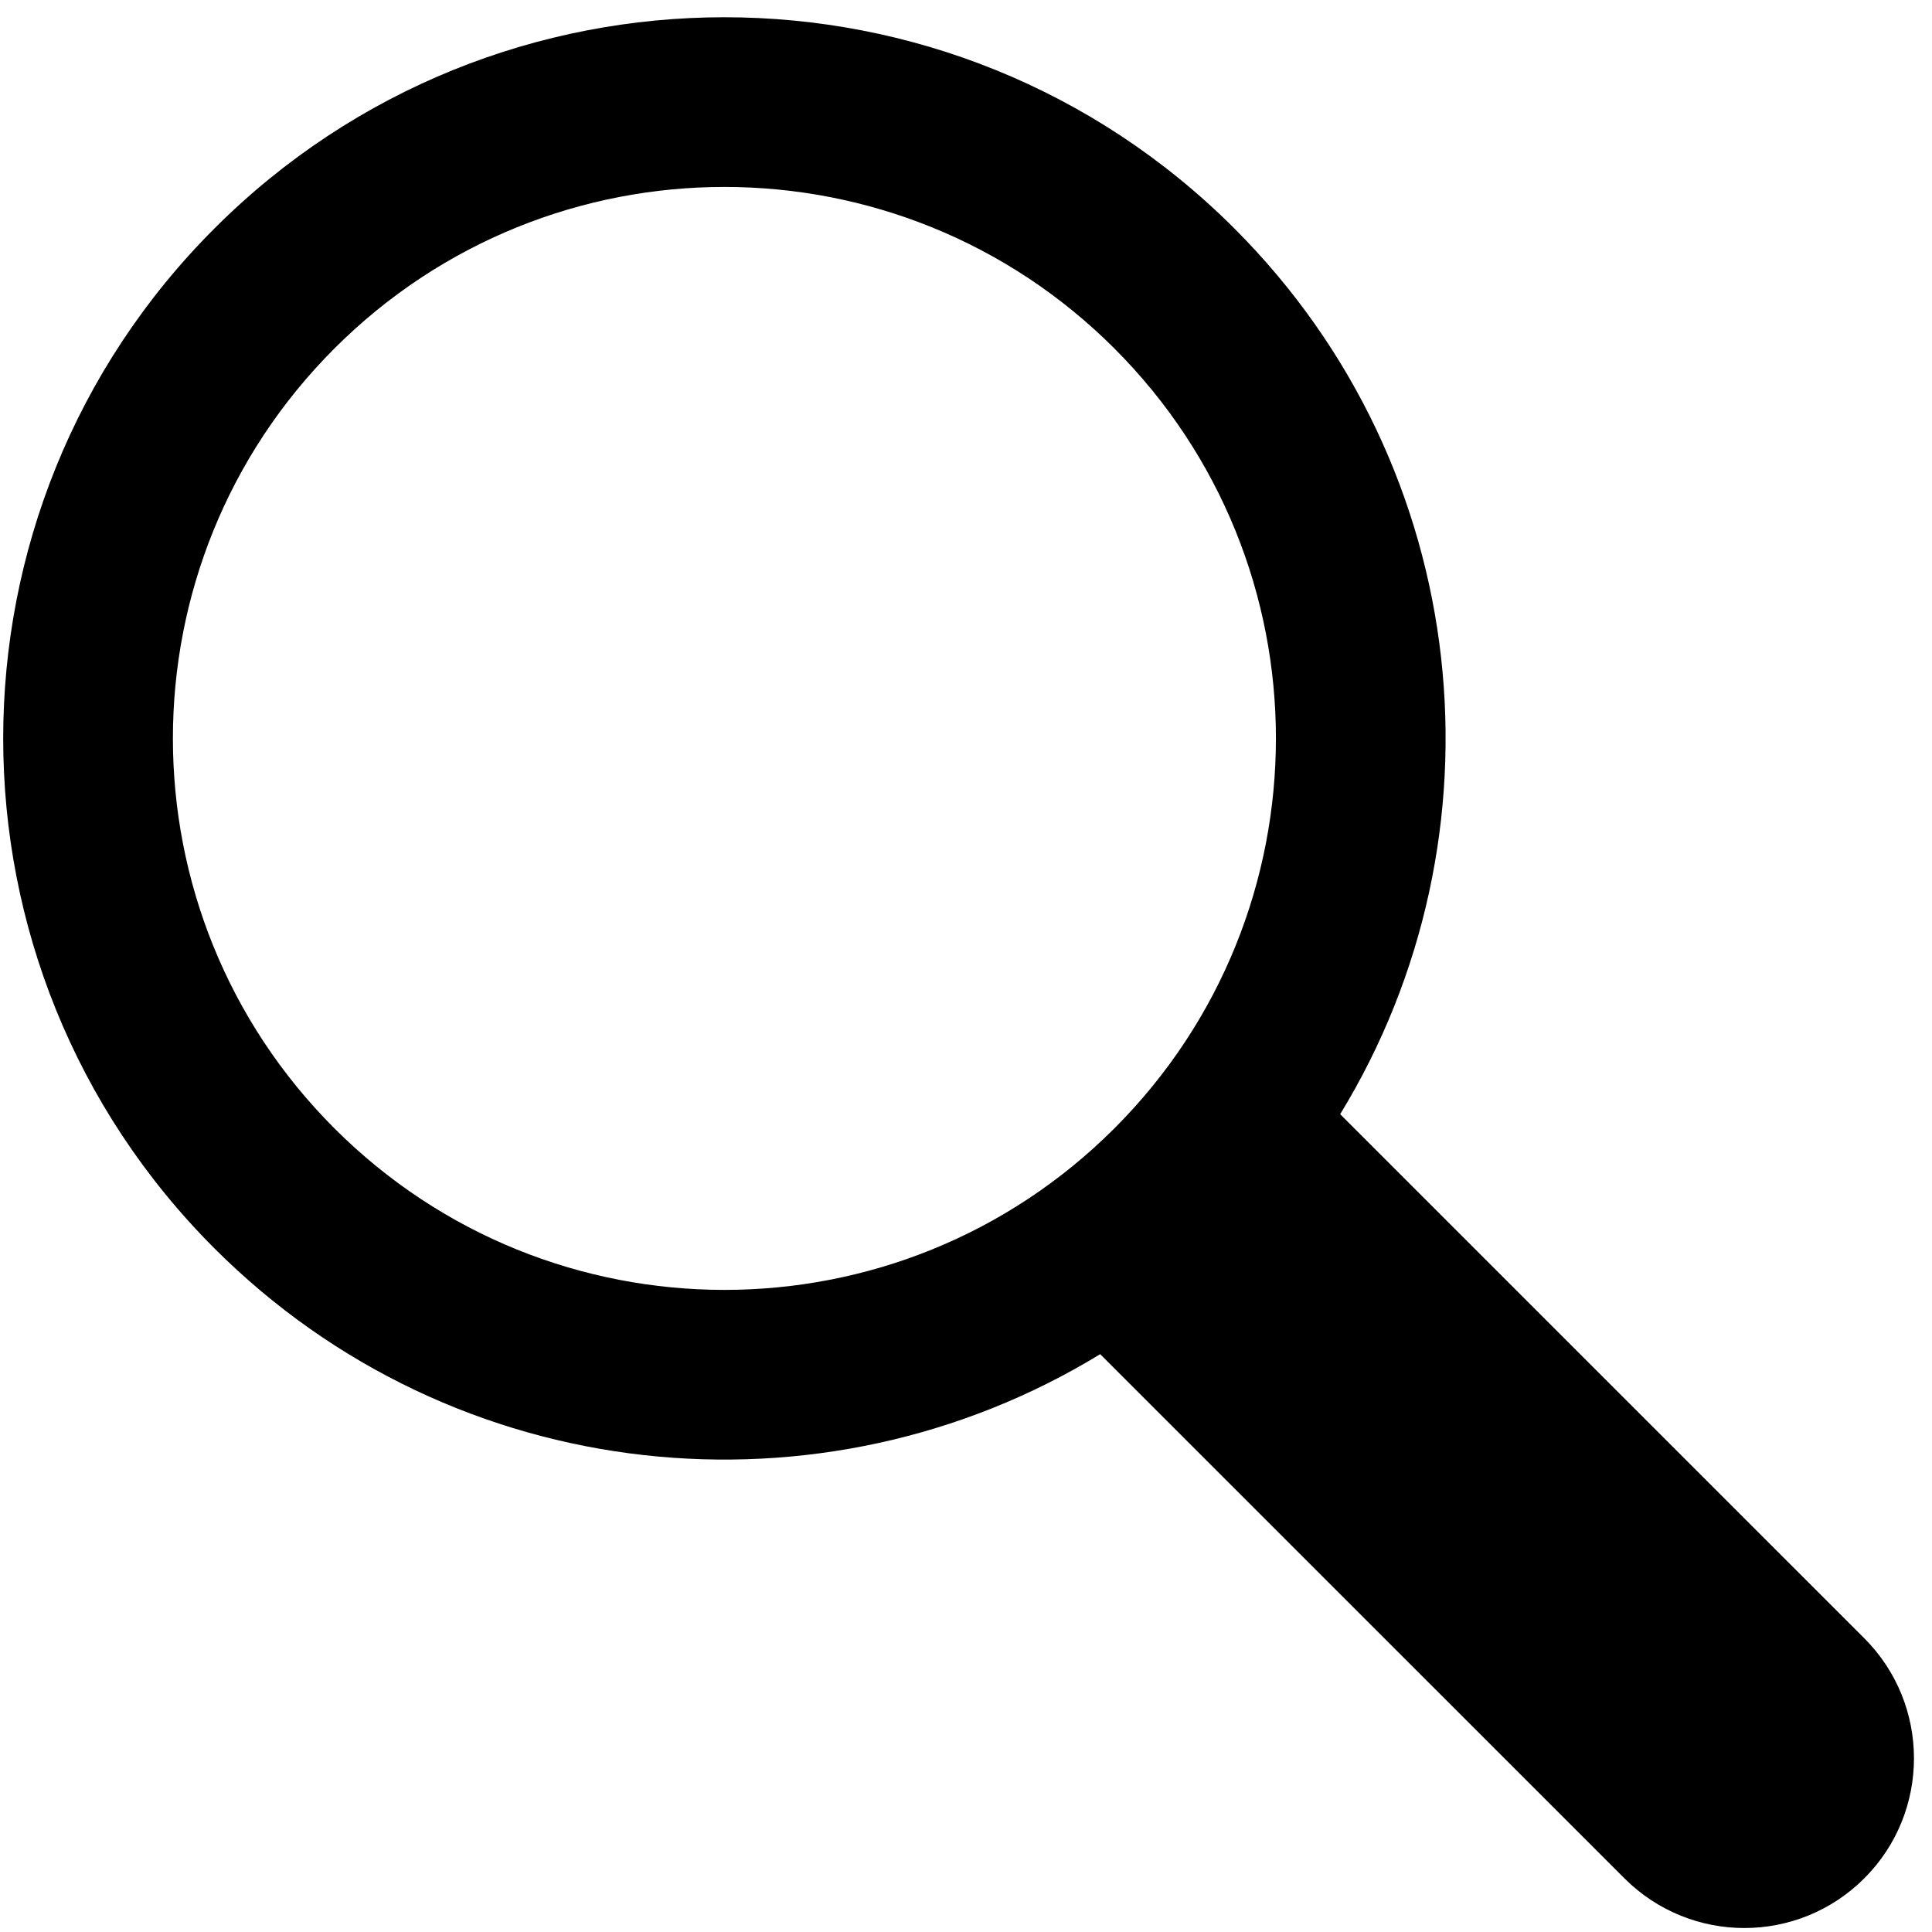
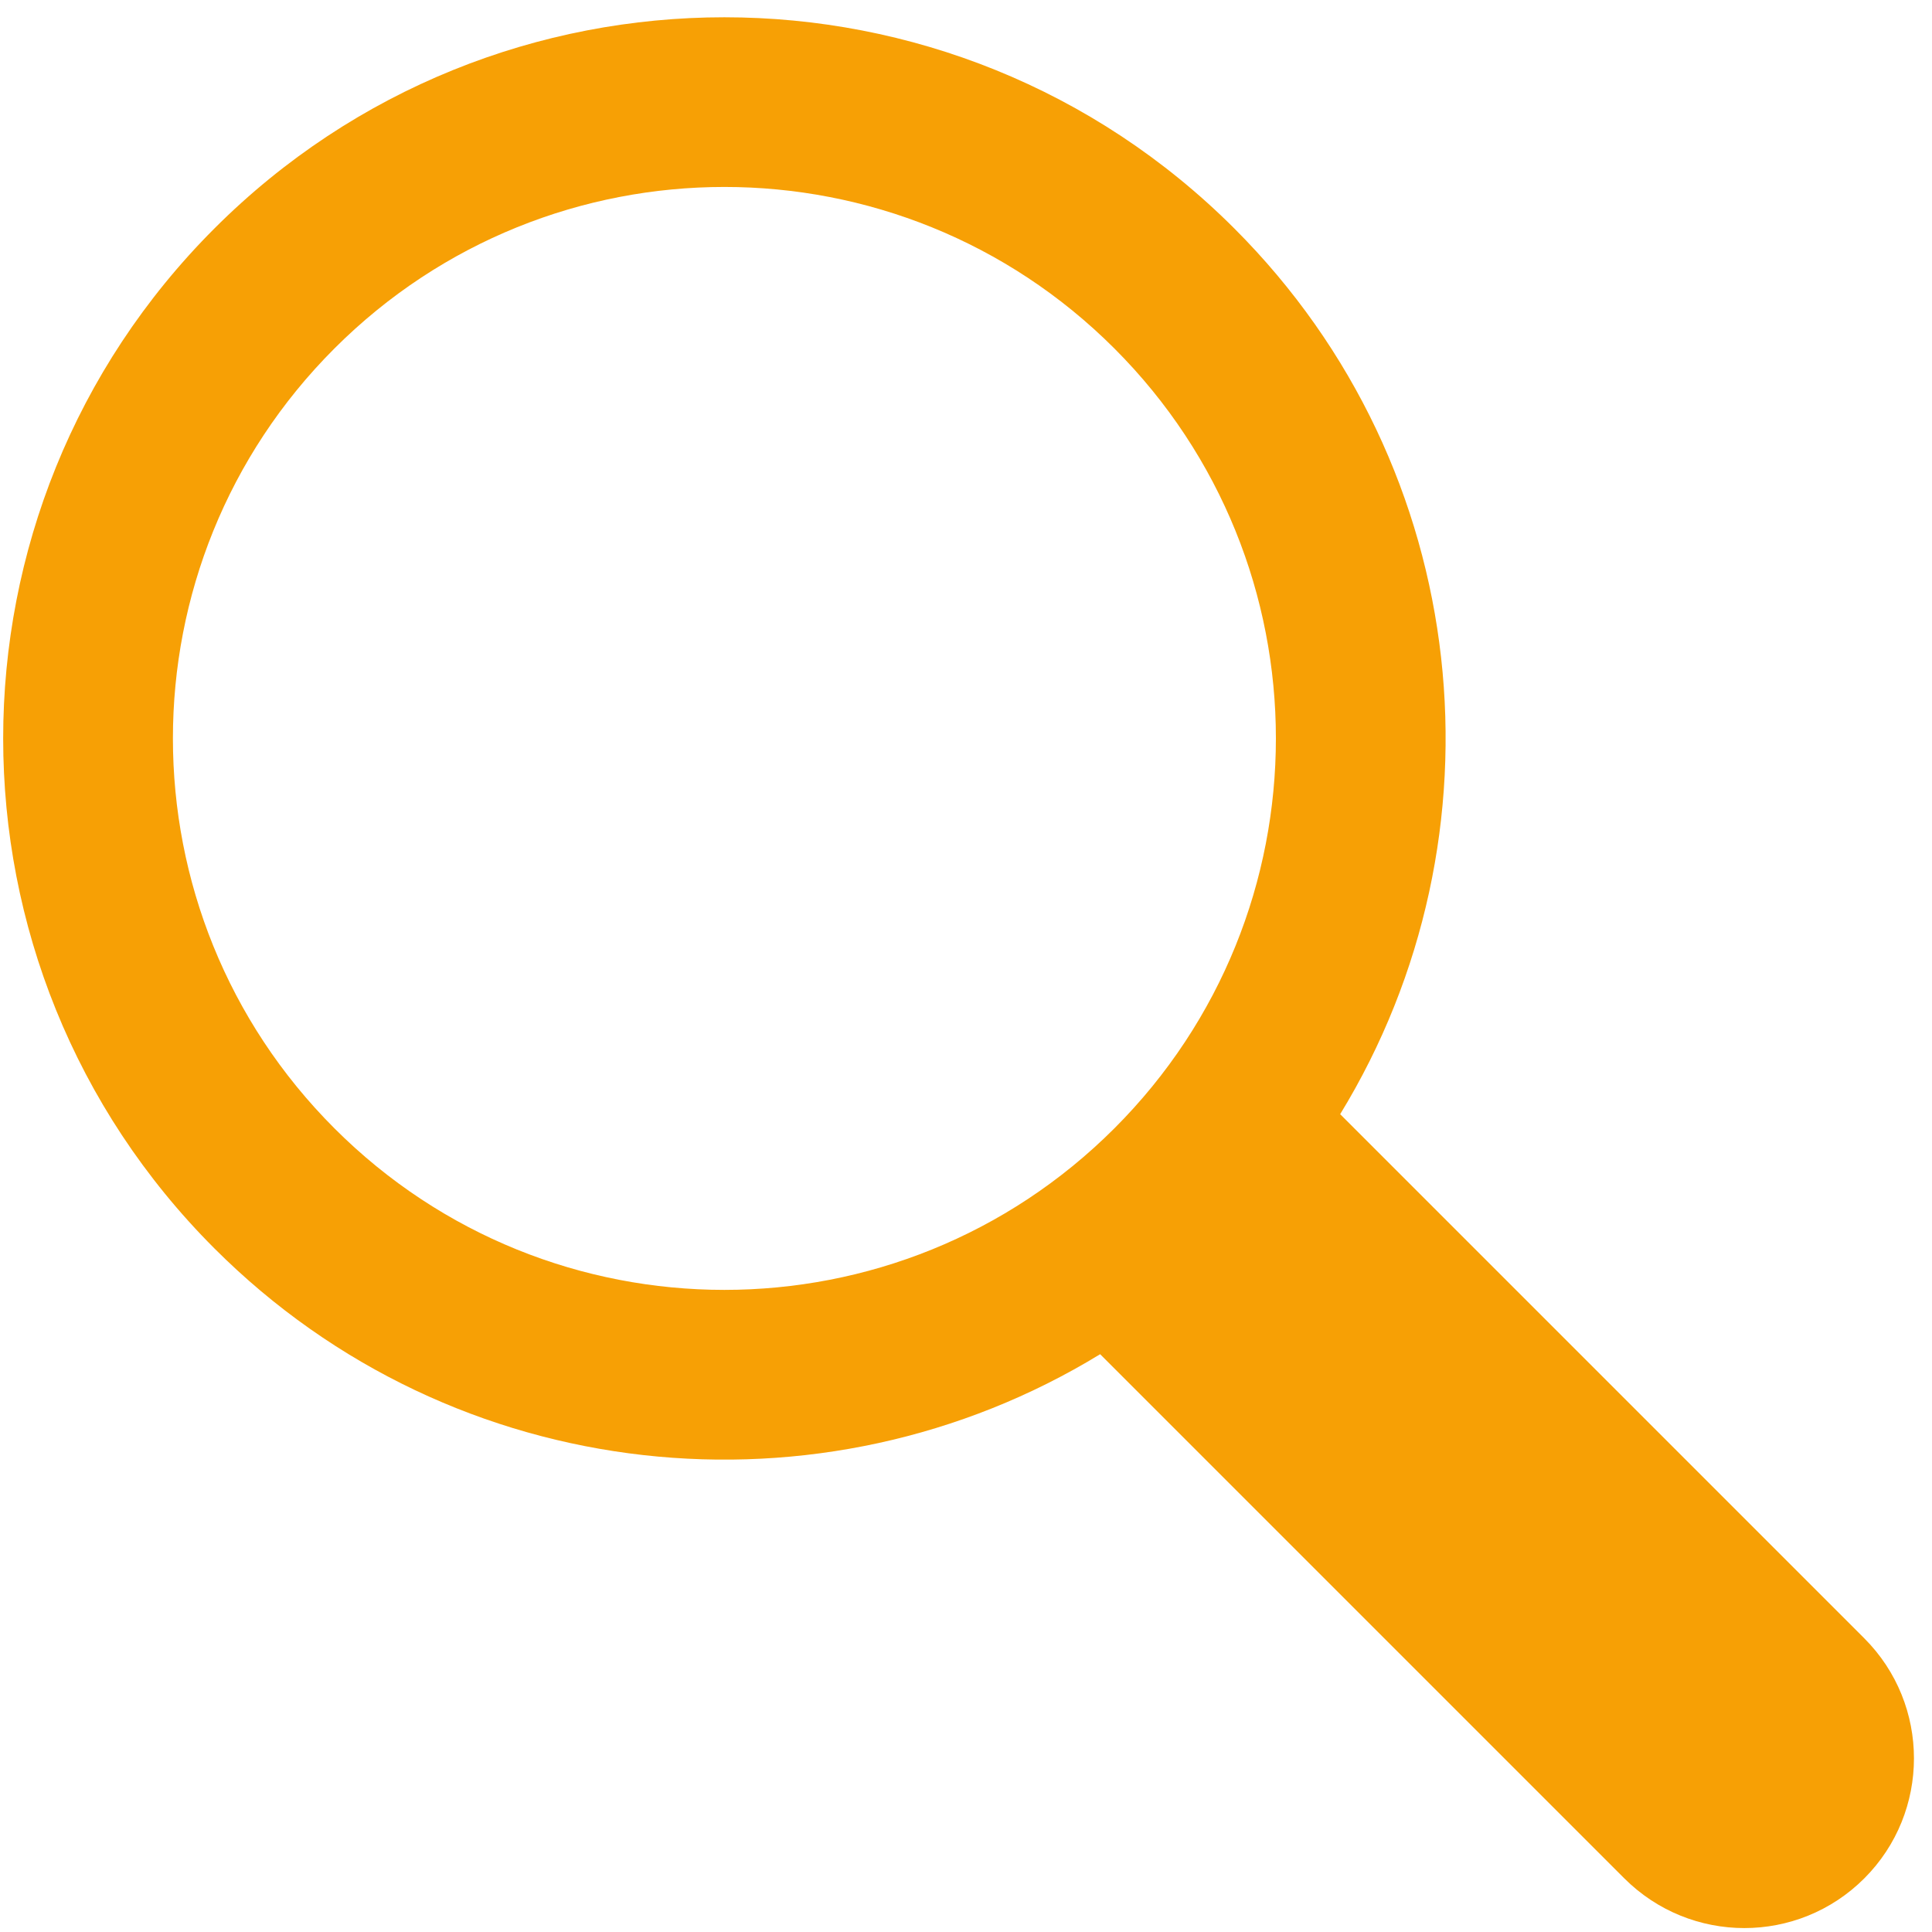
- <svg xmlns="http://www.w3.org/2000/svg" height="300px" width="300px" fill="#000000" viewBox="0 0 91 91" version="1.1" x="0px" y="0px">
-   <g stroke="none" stroke-width="1" fill="none" fill-rule="evenodd">
-     <path d="M63.124,52.48 L87.809,77.163 C90.933,80.287 90.928,85.356 87.813,88.47 C84.692,91.592 79.635,91.596 76.506,88.466 L51.82,63.783 C38.74,71.779 21.42,70.119 10.1,58.8 C-3.166,45.534 -3.166,24.027 10.1,10.761 C23.366,-2.504 44.875,-2.504 58.141,10.761 C69.46,22.08 71.121,39.4 63.124,52.48 L63.124,52.48 Z M15.752,53.148 C5.608,43.004 5.608,26.557 15.752,16.413 C25.897,6.269 42.345,6.269 52.489,16.413 C62.634,26.557 62.634,43.004 52.489,53.148 C42.345,63.292 25.897,63.292 15.752,53.148 L15.752,53.148 Z" fill="#000000" />
+ <svg xmlns="http://www.w3.org/2000/svg" version="1.1" id="Layer_1" x="0px" y="0px" viewBox="0 0 300 300" style="enable-background:new 0 0 300 300;" xml:space="preserve">
+   <style type="text/css">
+ 	.st0{fill-rule:evenodd;clip-rule:evenodd;fill:#F7A005;}
+ </style>
+   <g>
+     <path class="st0" d="M208.1,173.01l81.38,81.38c10.3,10.3,10.28,27.01,0.01,37.28   c-10.29,10.29-26.96,10.3-37.28-0.01l-81.38-81.38c-43.12,26.36-100.22,20.89-137.54-16.43c-43.73-43.73-43.73-114.64,0-158.37   s114.64-43.73,158.38,0C228.99,72.79,234.47,129.89,208.1,173.01L208.1,173.01z M51.93,175.21c-33.44-33.44-33.44-87.66,0-121.1   s87.67-33.44,121.11,0s33.44,87.66,0,121.1S85.37,208.66,51.93,175.21L51.93,175.21z" />
  </g>
</svg>
